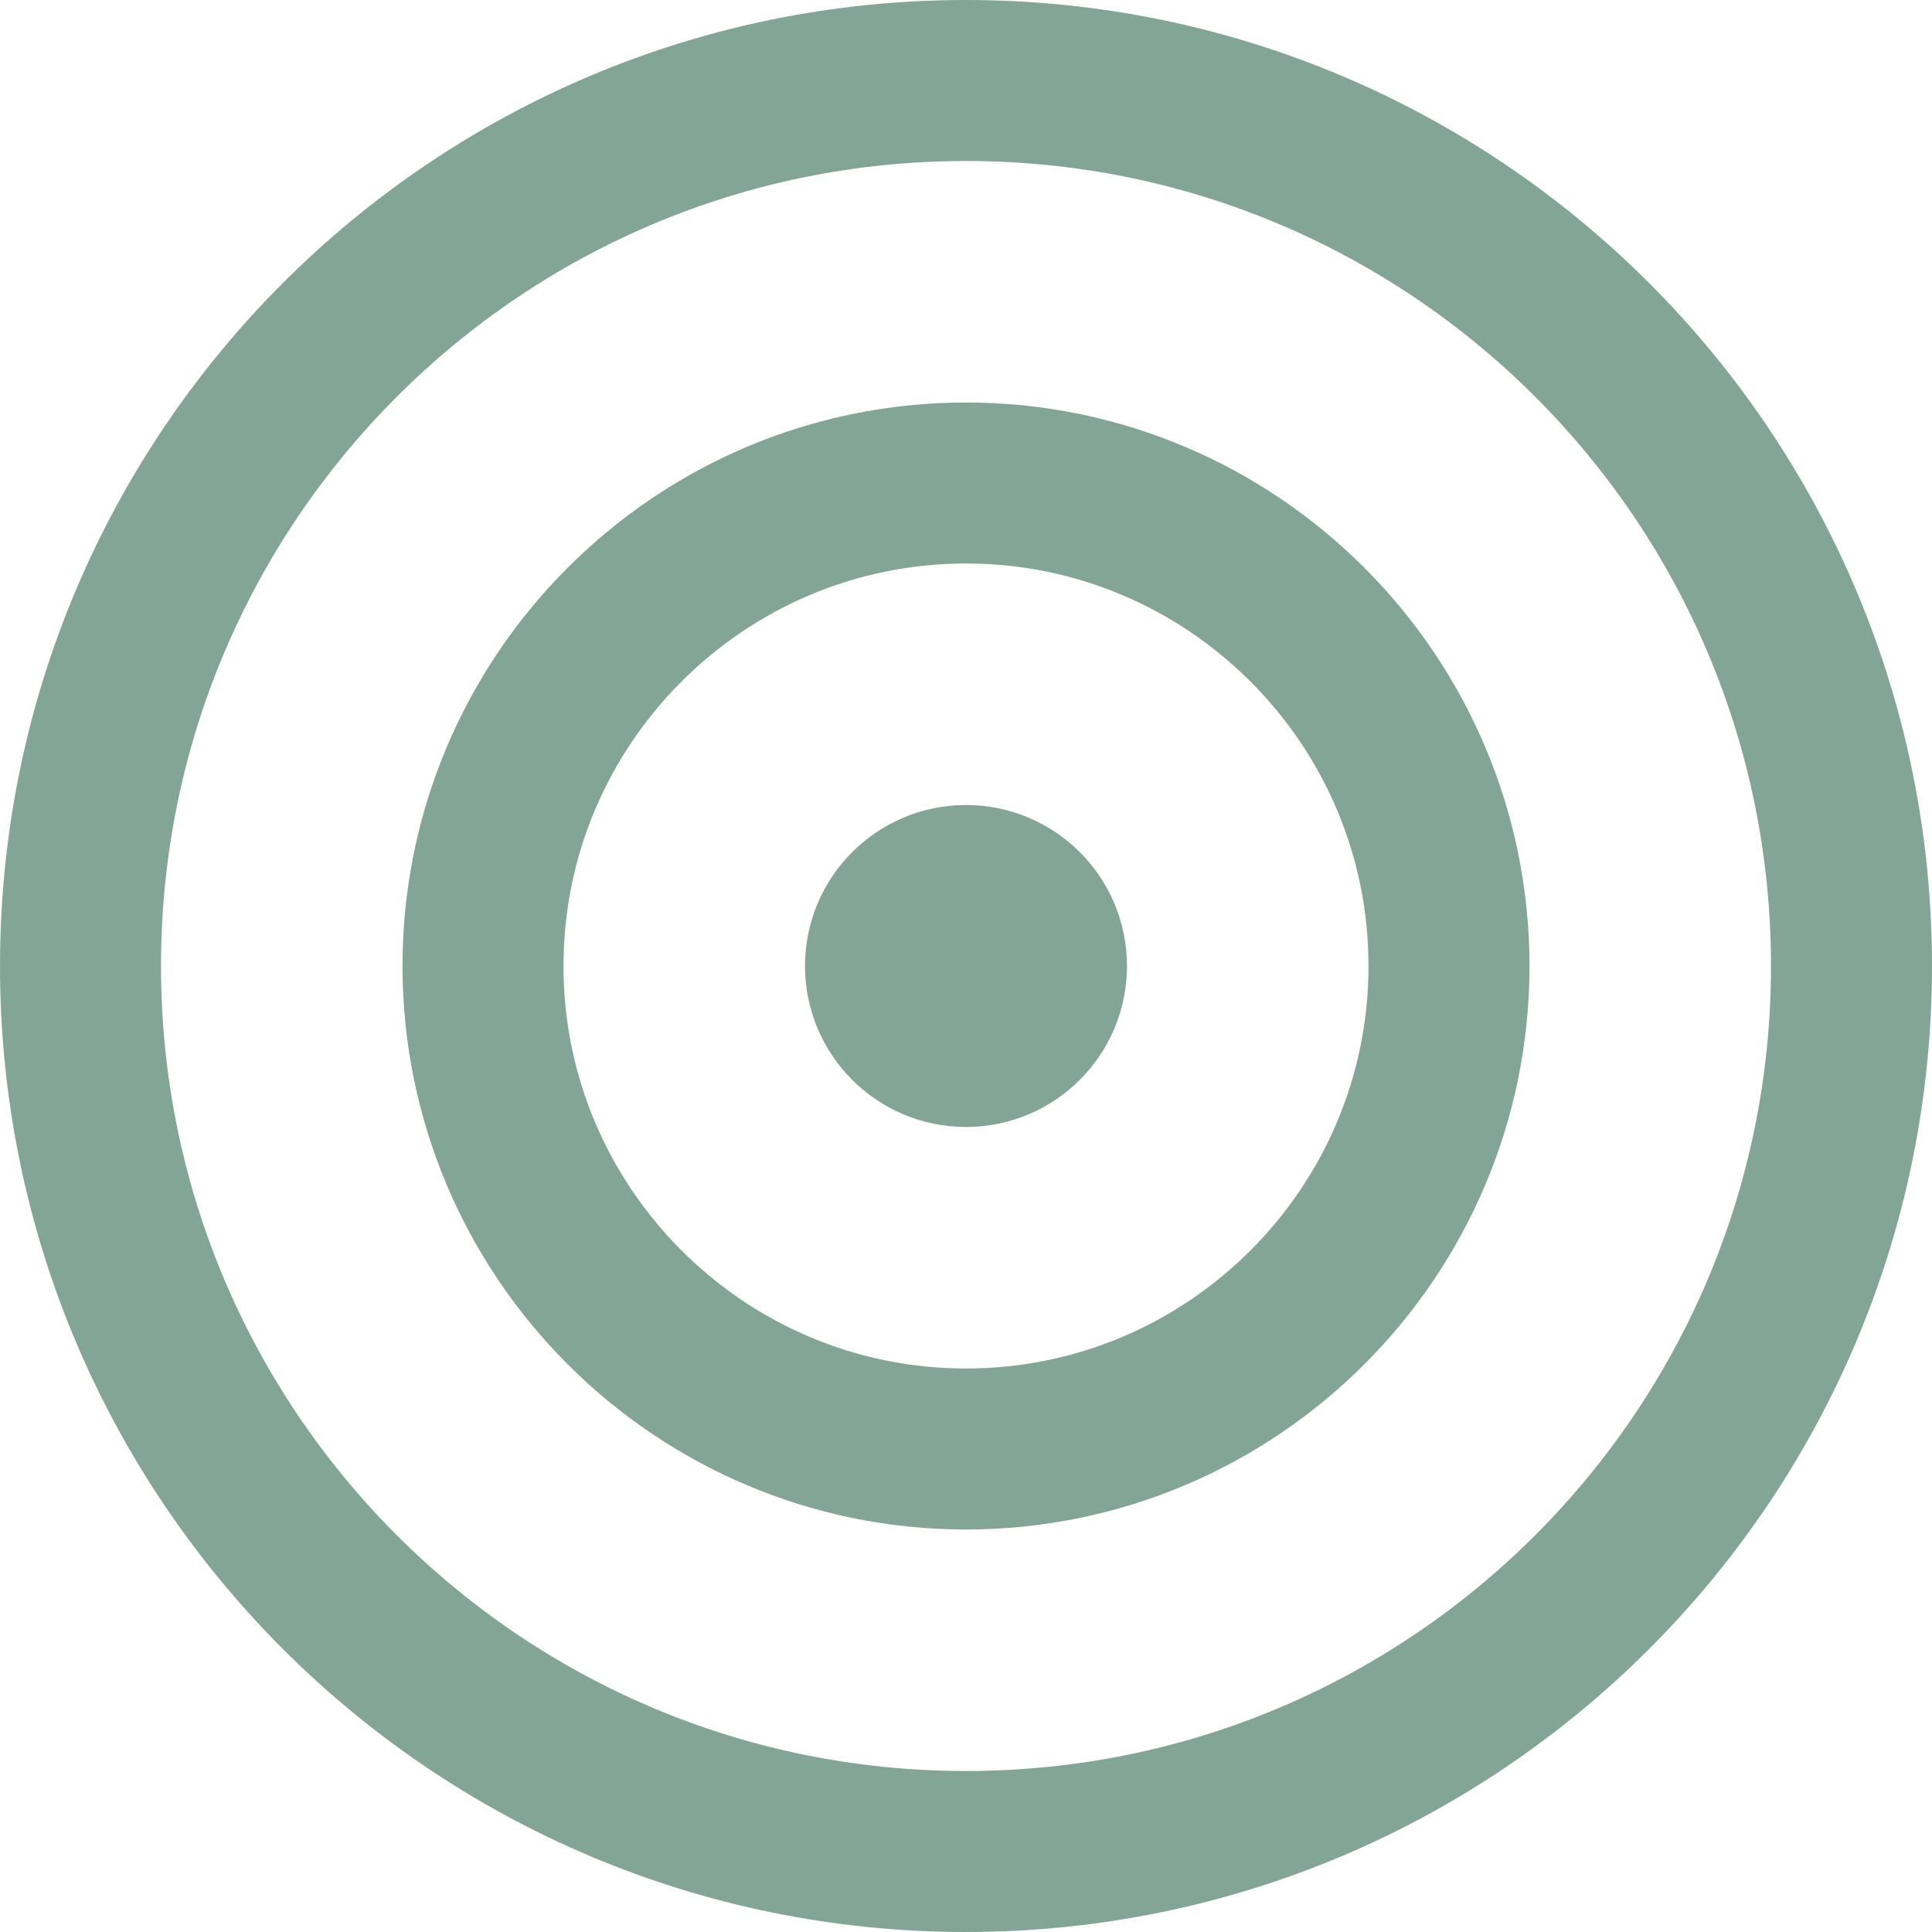
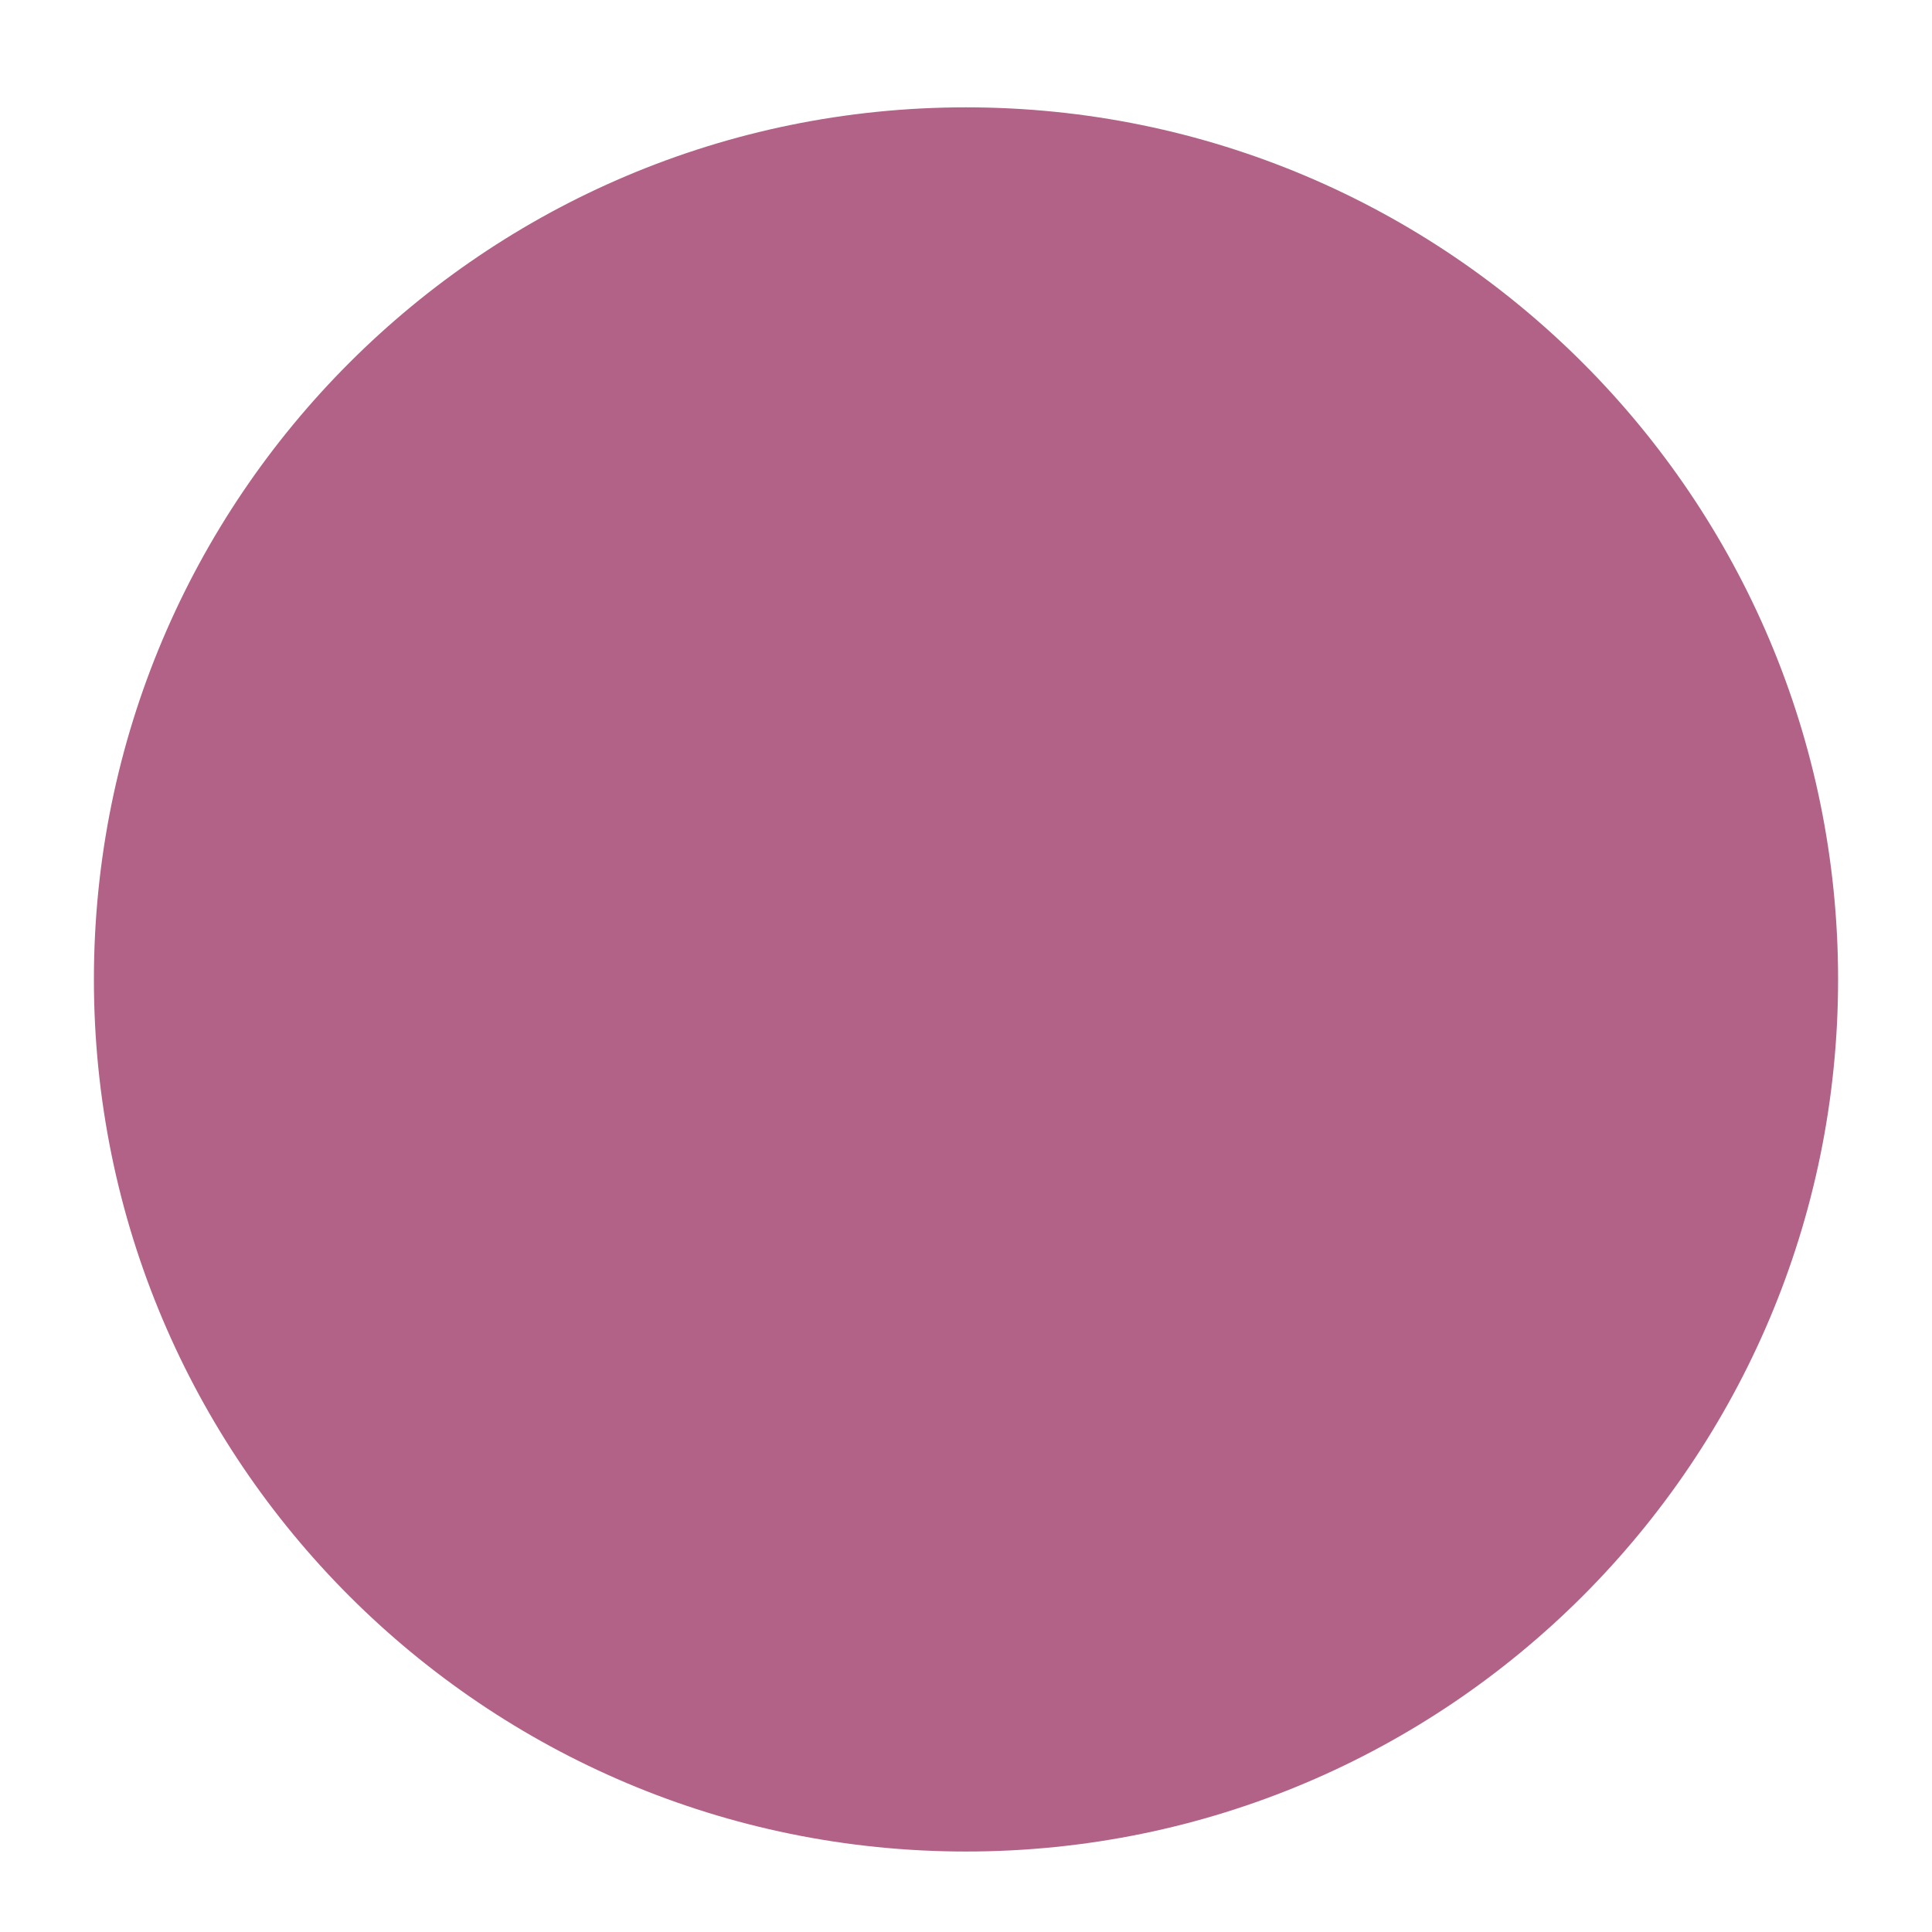
- <svg xmlns="http://www.w3.org/2000/svg" width="24px" height="24px" viewBox="0 0 24 24">
-   <path fill="none" stroke="#83a598" stroke-width="2" d="M23,12 C23,18.075 18.075,23 12,23 C5.925,23 1,18.075 1,12 C1,5.925 5.925,1 12,1 C18.075,1 23,5.925 23,12 L23,12 Z M18,12 C18,8.691 15.309,6 12,6 C8.691,6 6,8.691 6,12 C6,15.309 8.691,18 12,18 C15.309,18 18,15.309 18,12 L18,12 Z M13,12 C13,11.448 12.552,11 12,11 C11.448,11 11,11.448 11,12 C11,12.552 11.448,13 12,13 C12.552,13 13,12.552 13,12 L13,12 Z" />
+ <svg xmlns="http://www.w3.org/2000/svg" version="1.1" id="Layer_1" x="0px" y="0px" fill="#b16286" width="120px" height="120px" viewBox="0 0 120 120" enable-background="new 0 0 120 120" xml:space="preserve">
+   <circle cx="60" cy="60.834" r="54.167" />
</svg>
